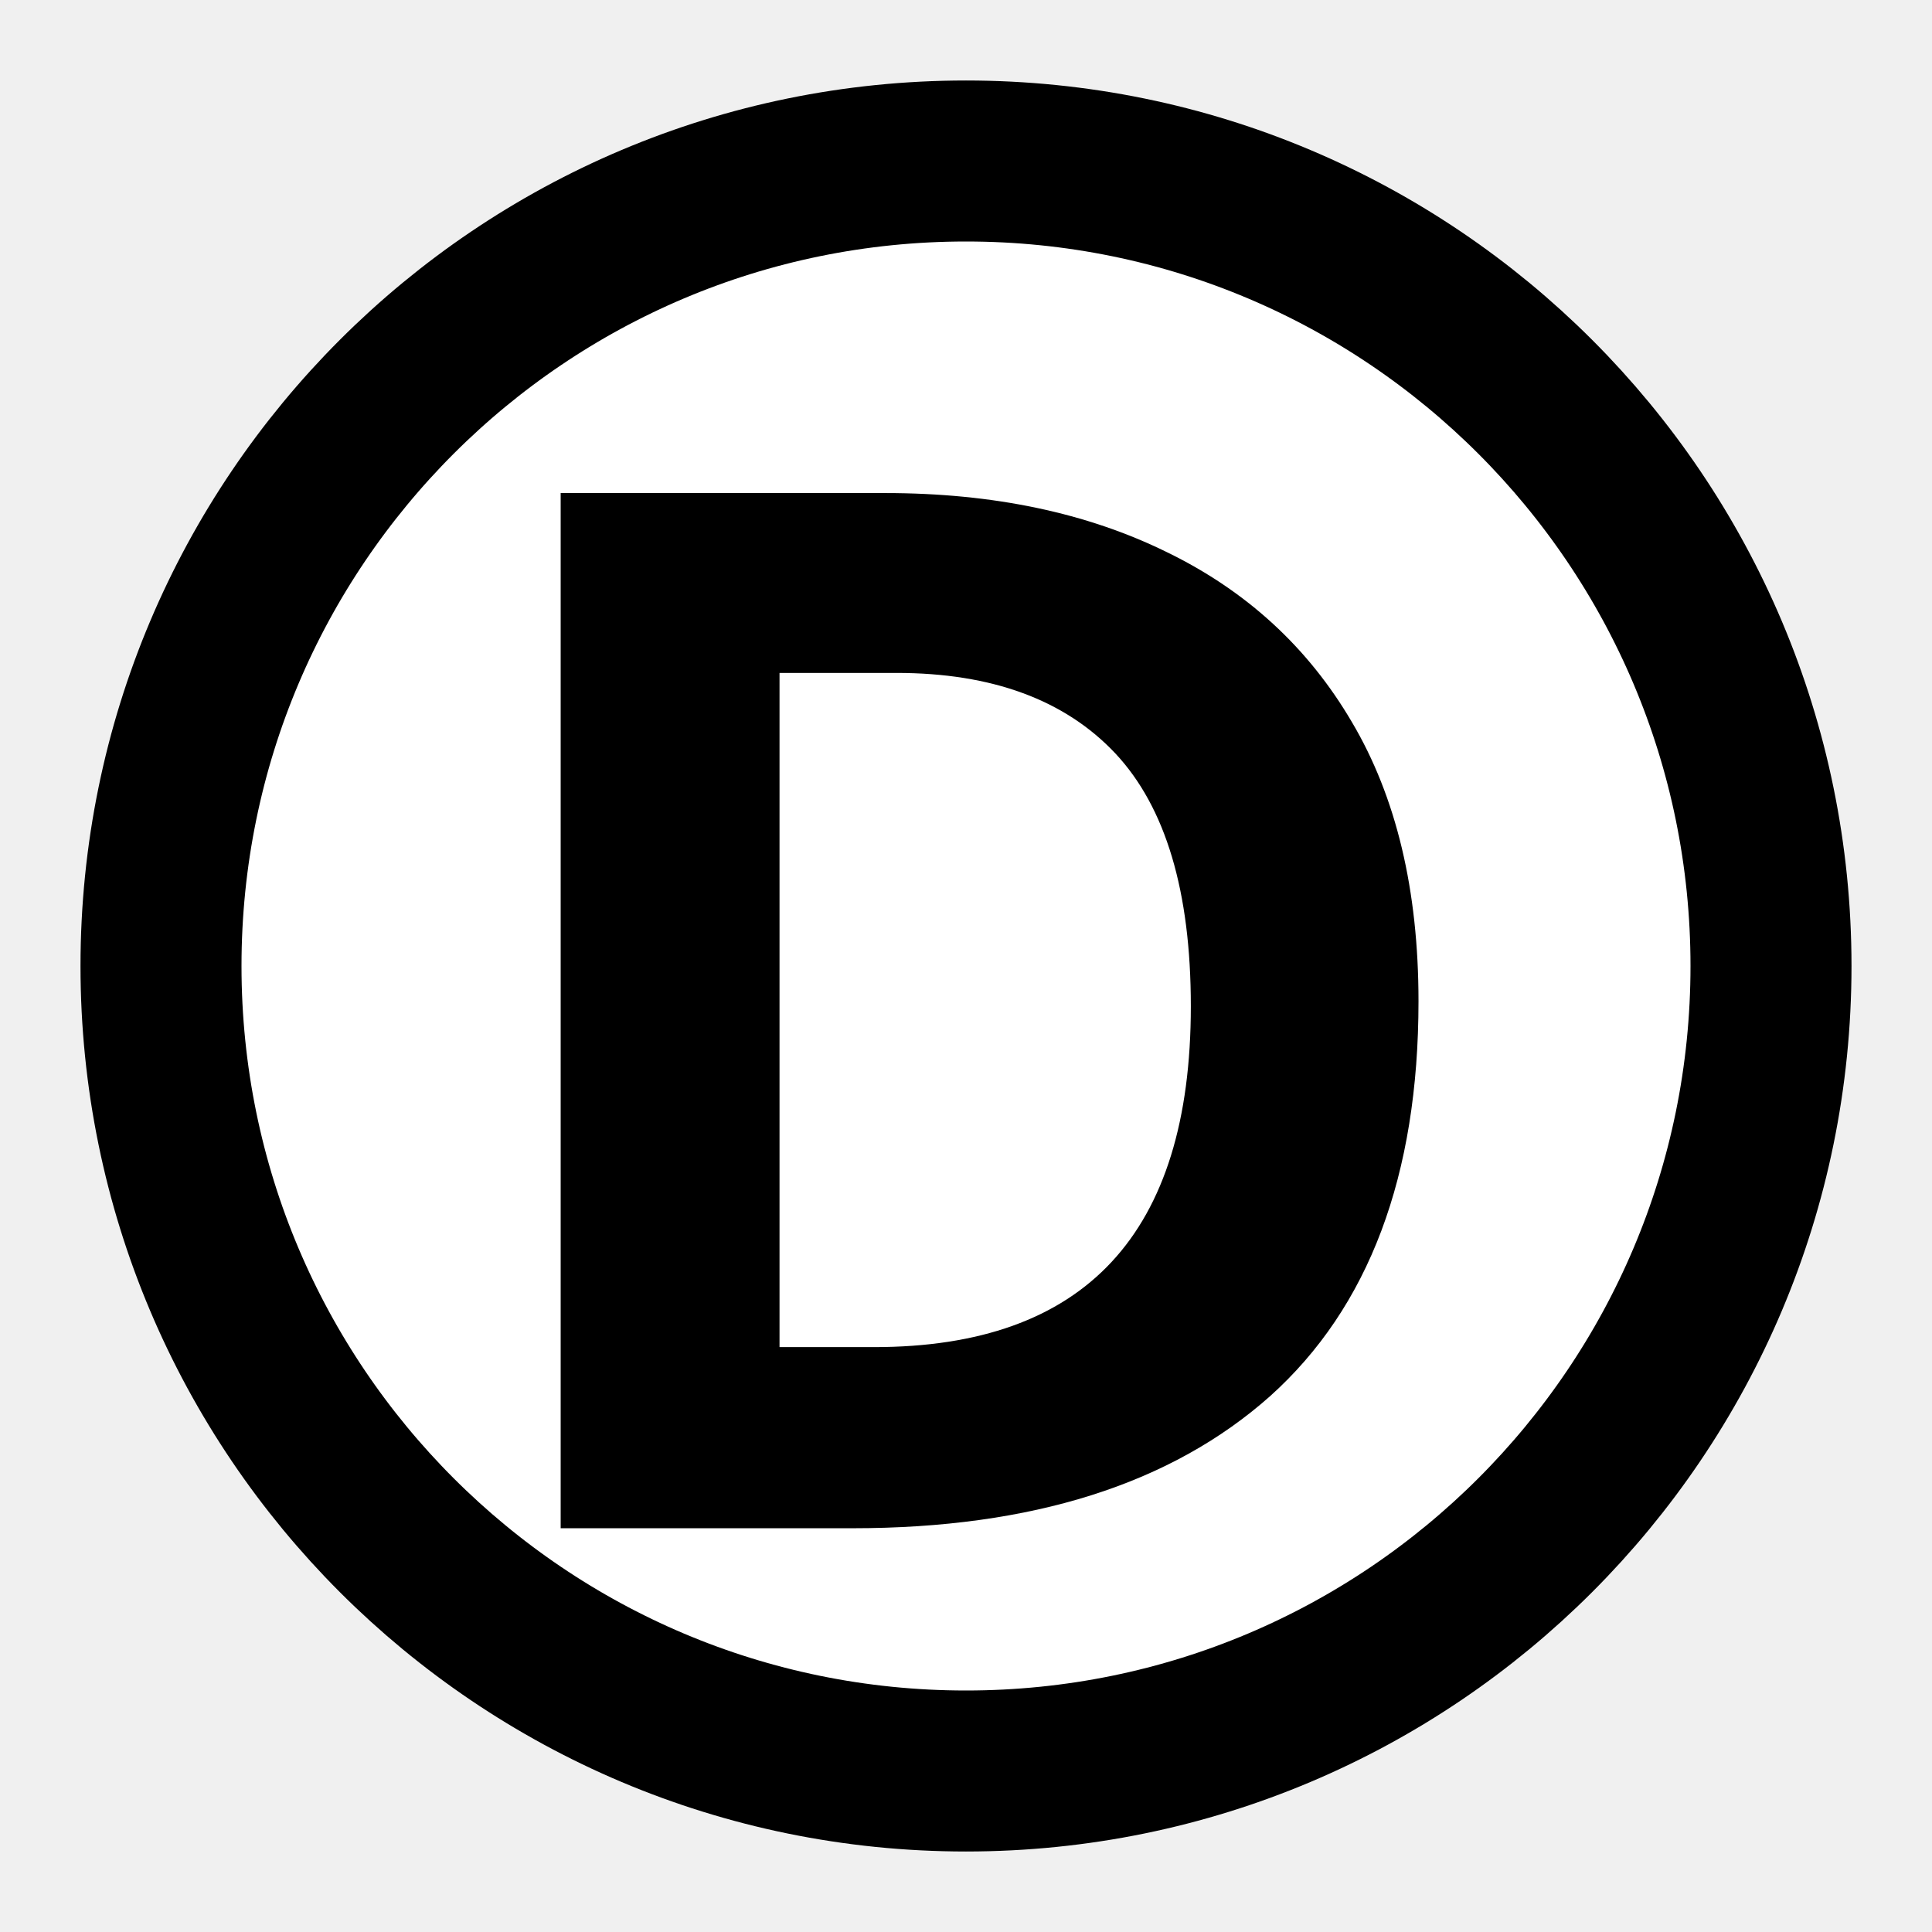
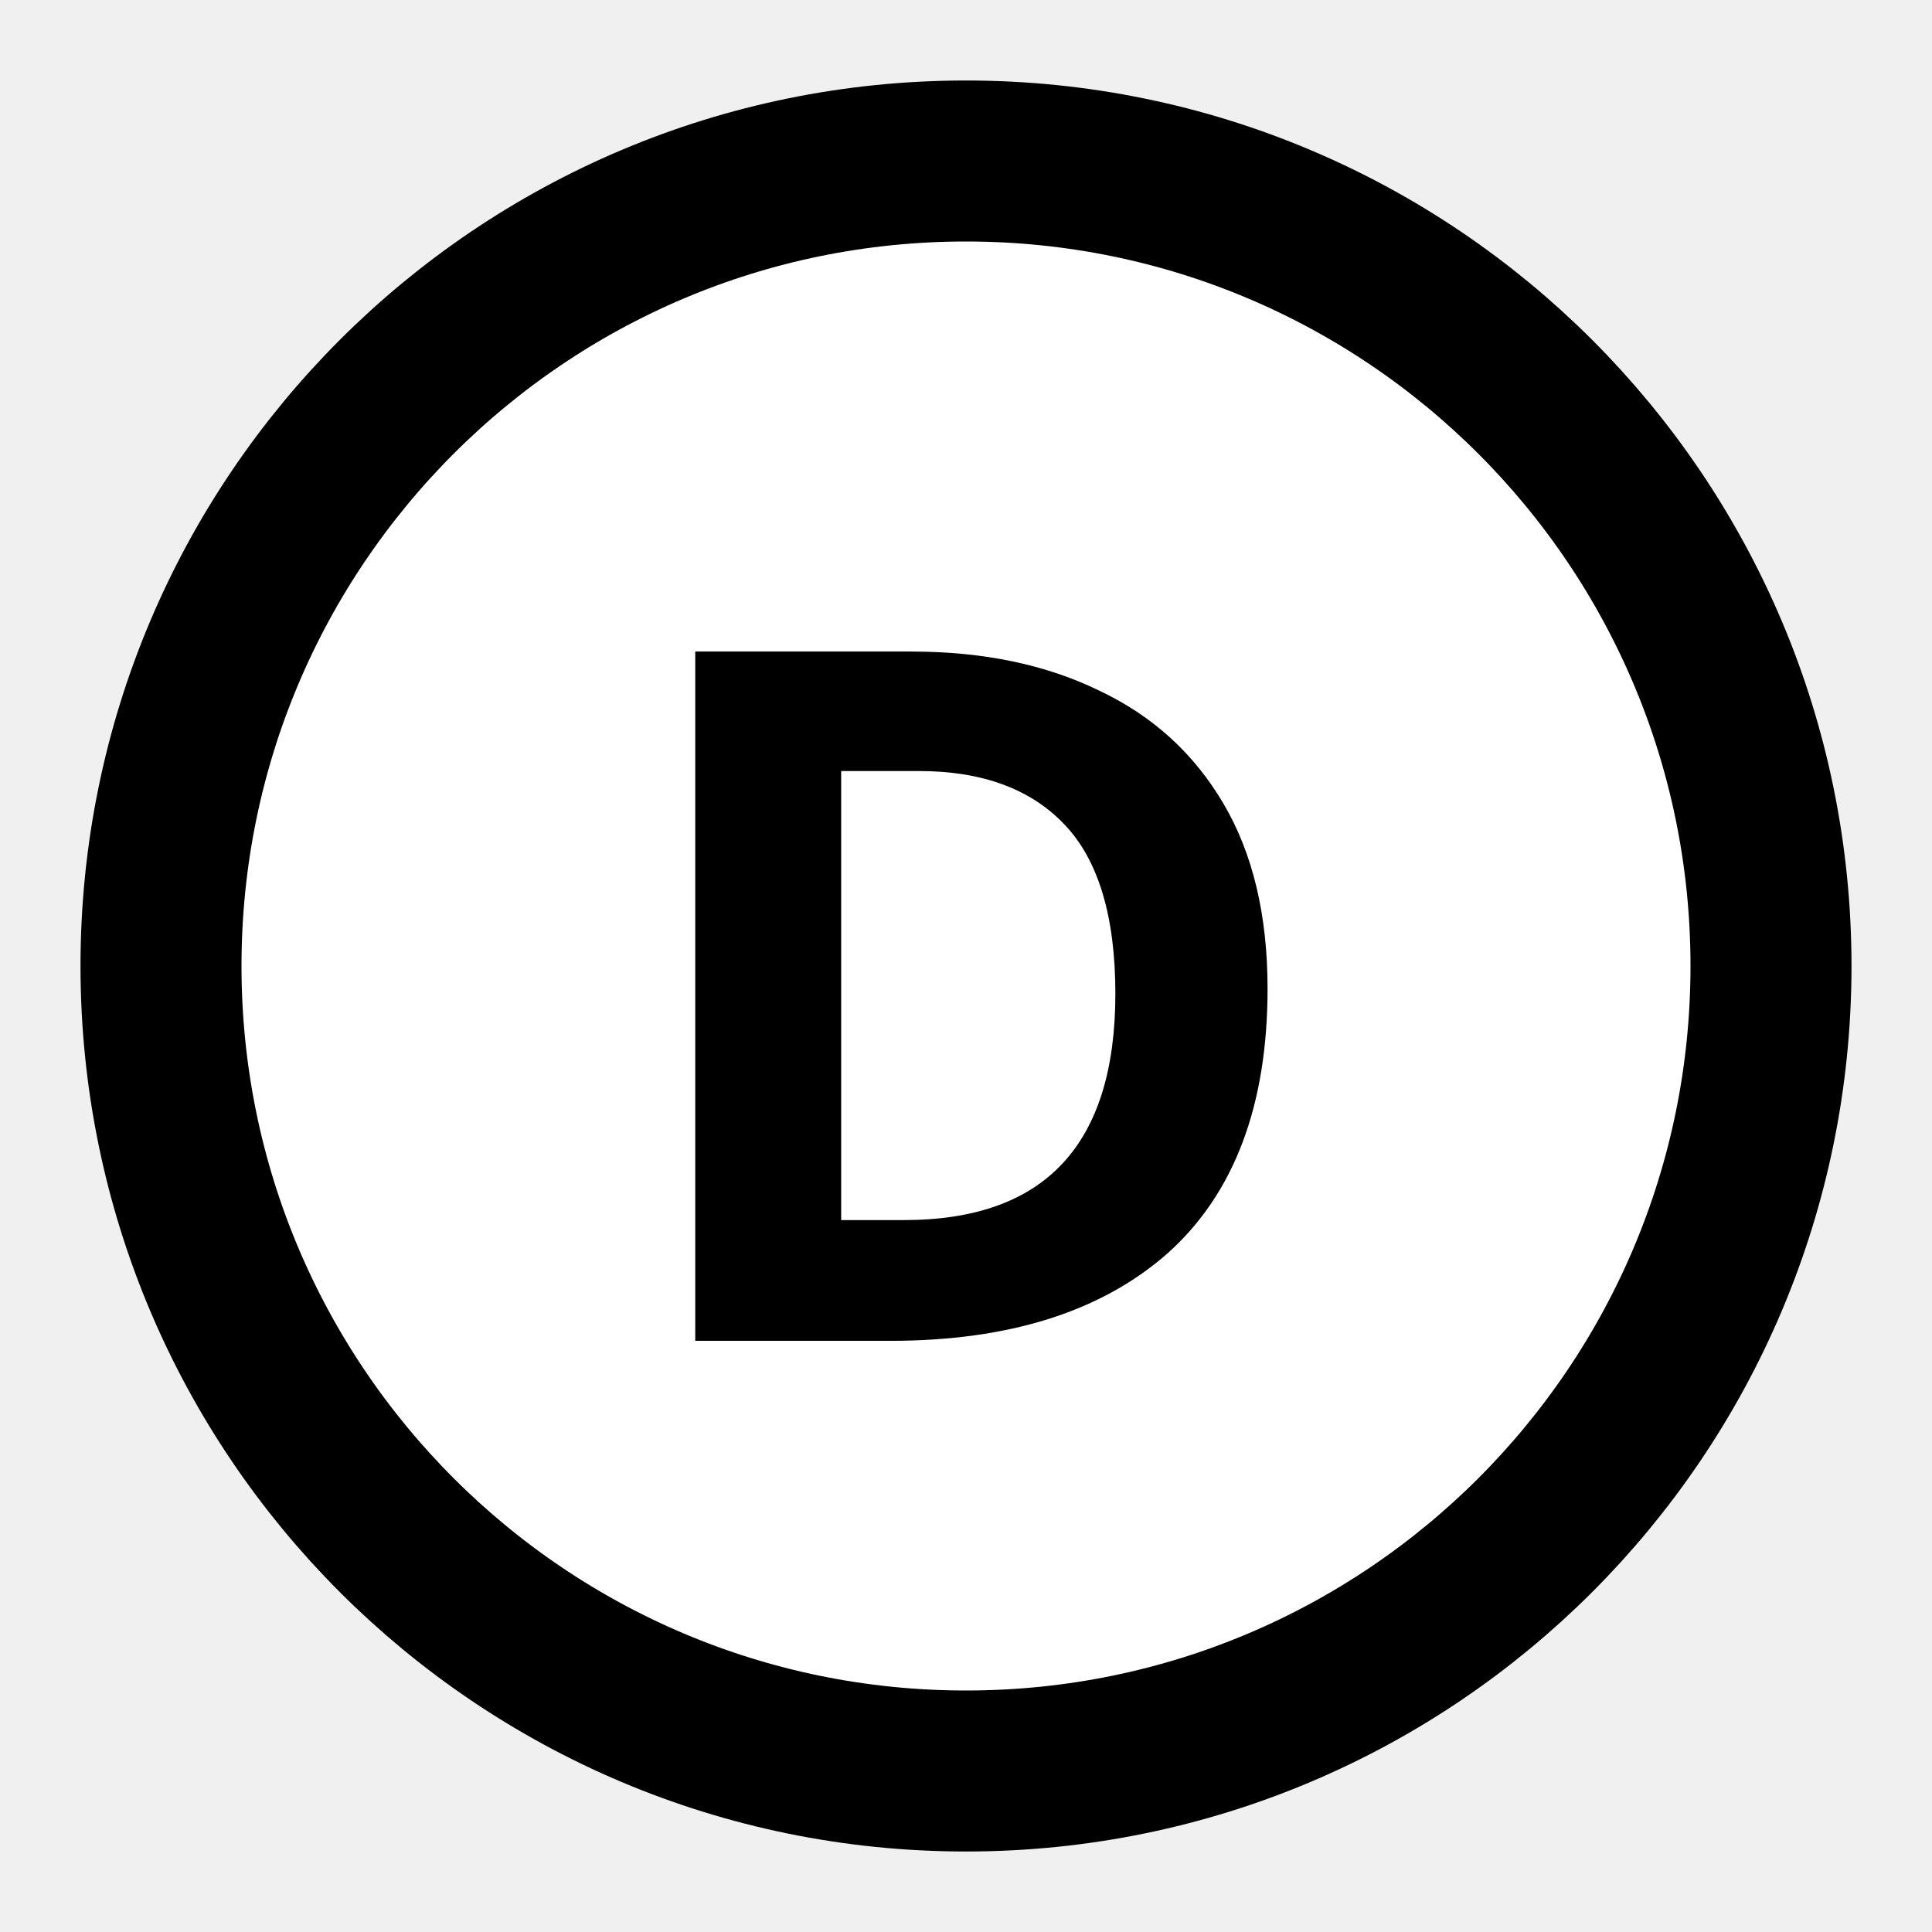
<svg xmlns="http://www.w3.org/2000/svg" viewBox="0 0 24 24">
  <circle cx="12" cy="12" r="10" fill="#fff" stroke="#000" stroke-width="2" />
-   <text x="12" y="12" text-anchor="middle" dominant-baseline="central" font-family="sans-serif" font-weight="bold" font-size="18" fill="#000">D</text>
+   <text x="12" y="12" text-anchor="middle" dominant-baseline="central" font-family="sans-serif" font-weight="bold" font-size="12" fill="#000">D</text>
</svg>
